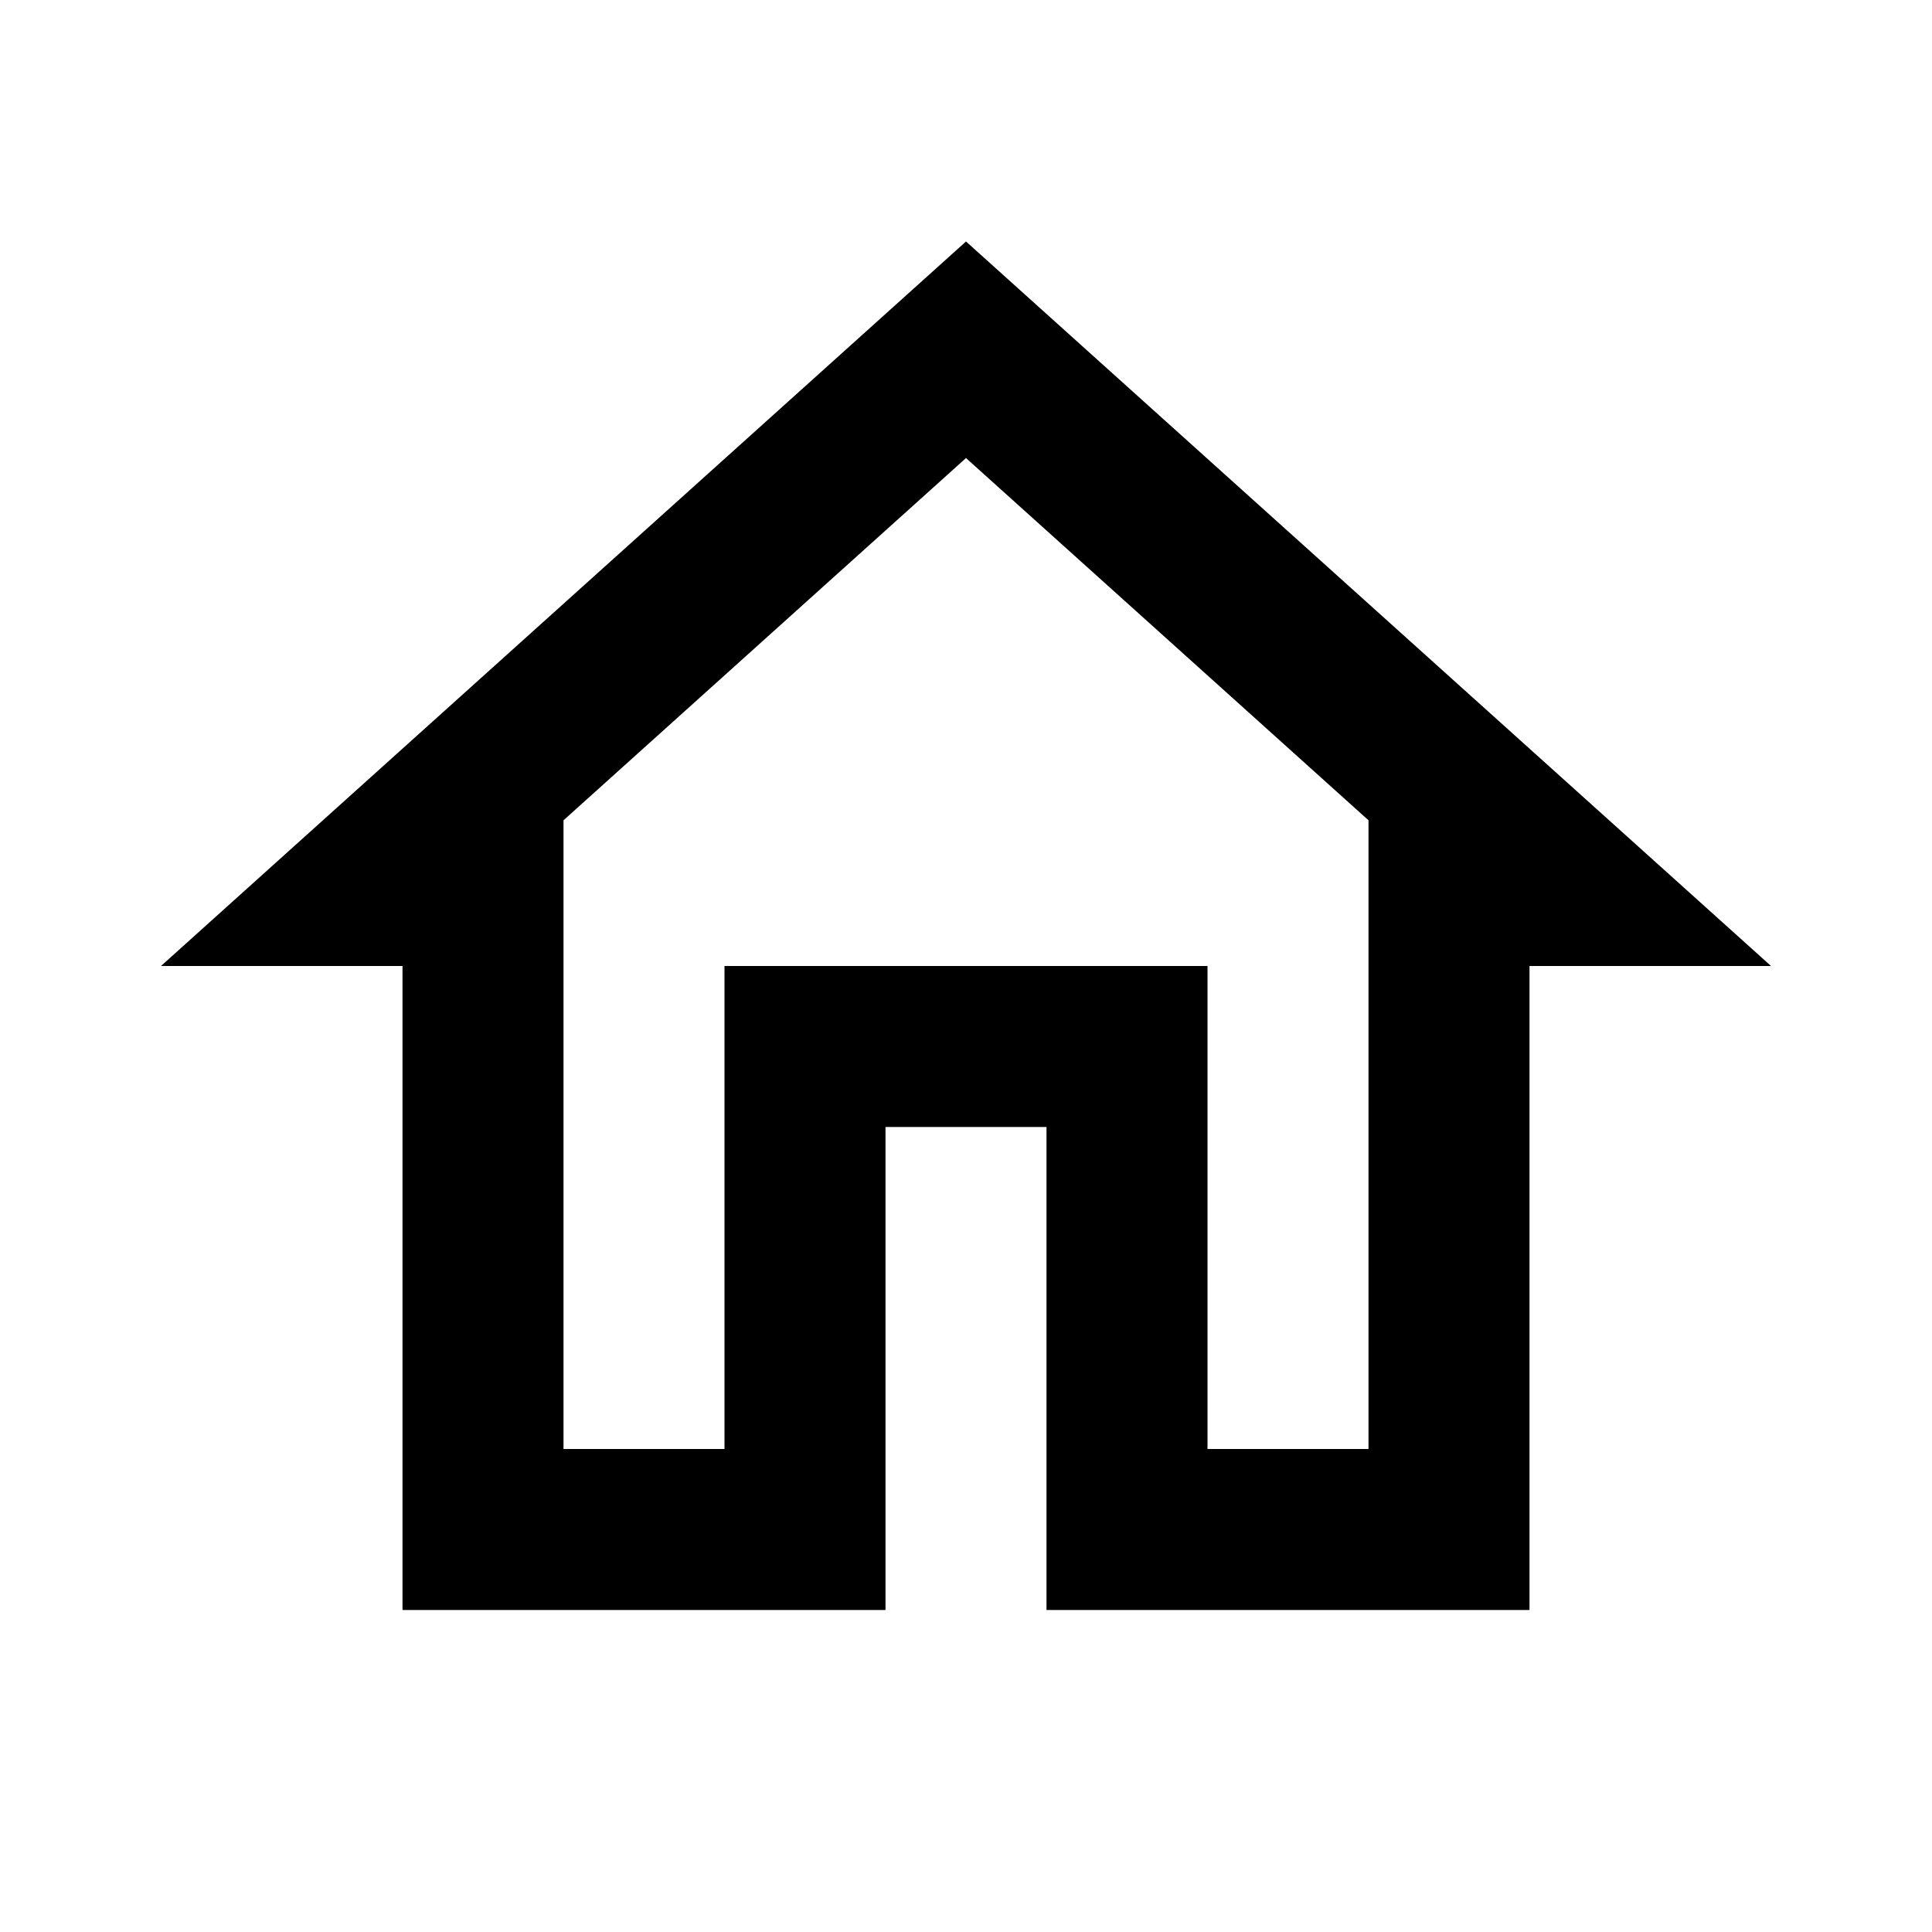
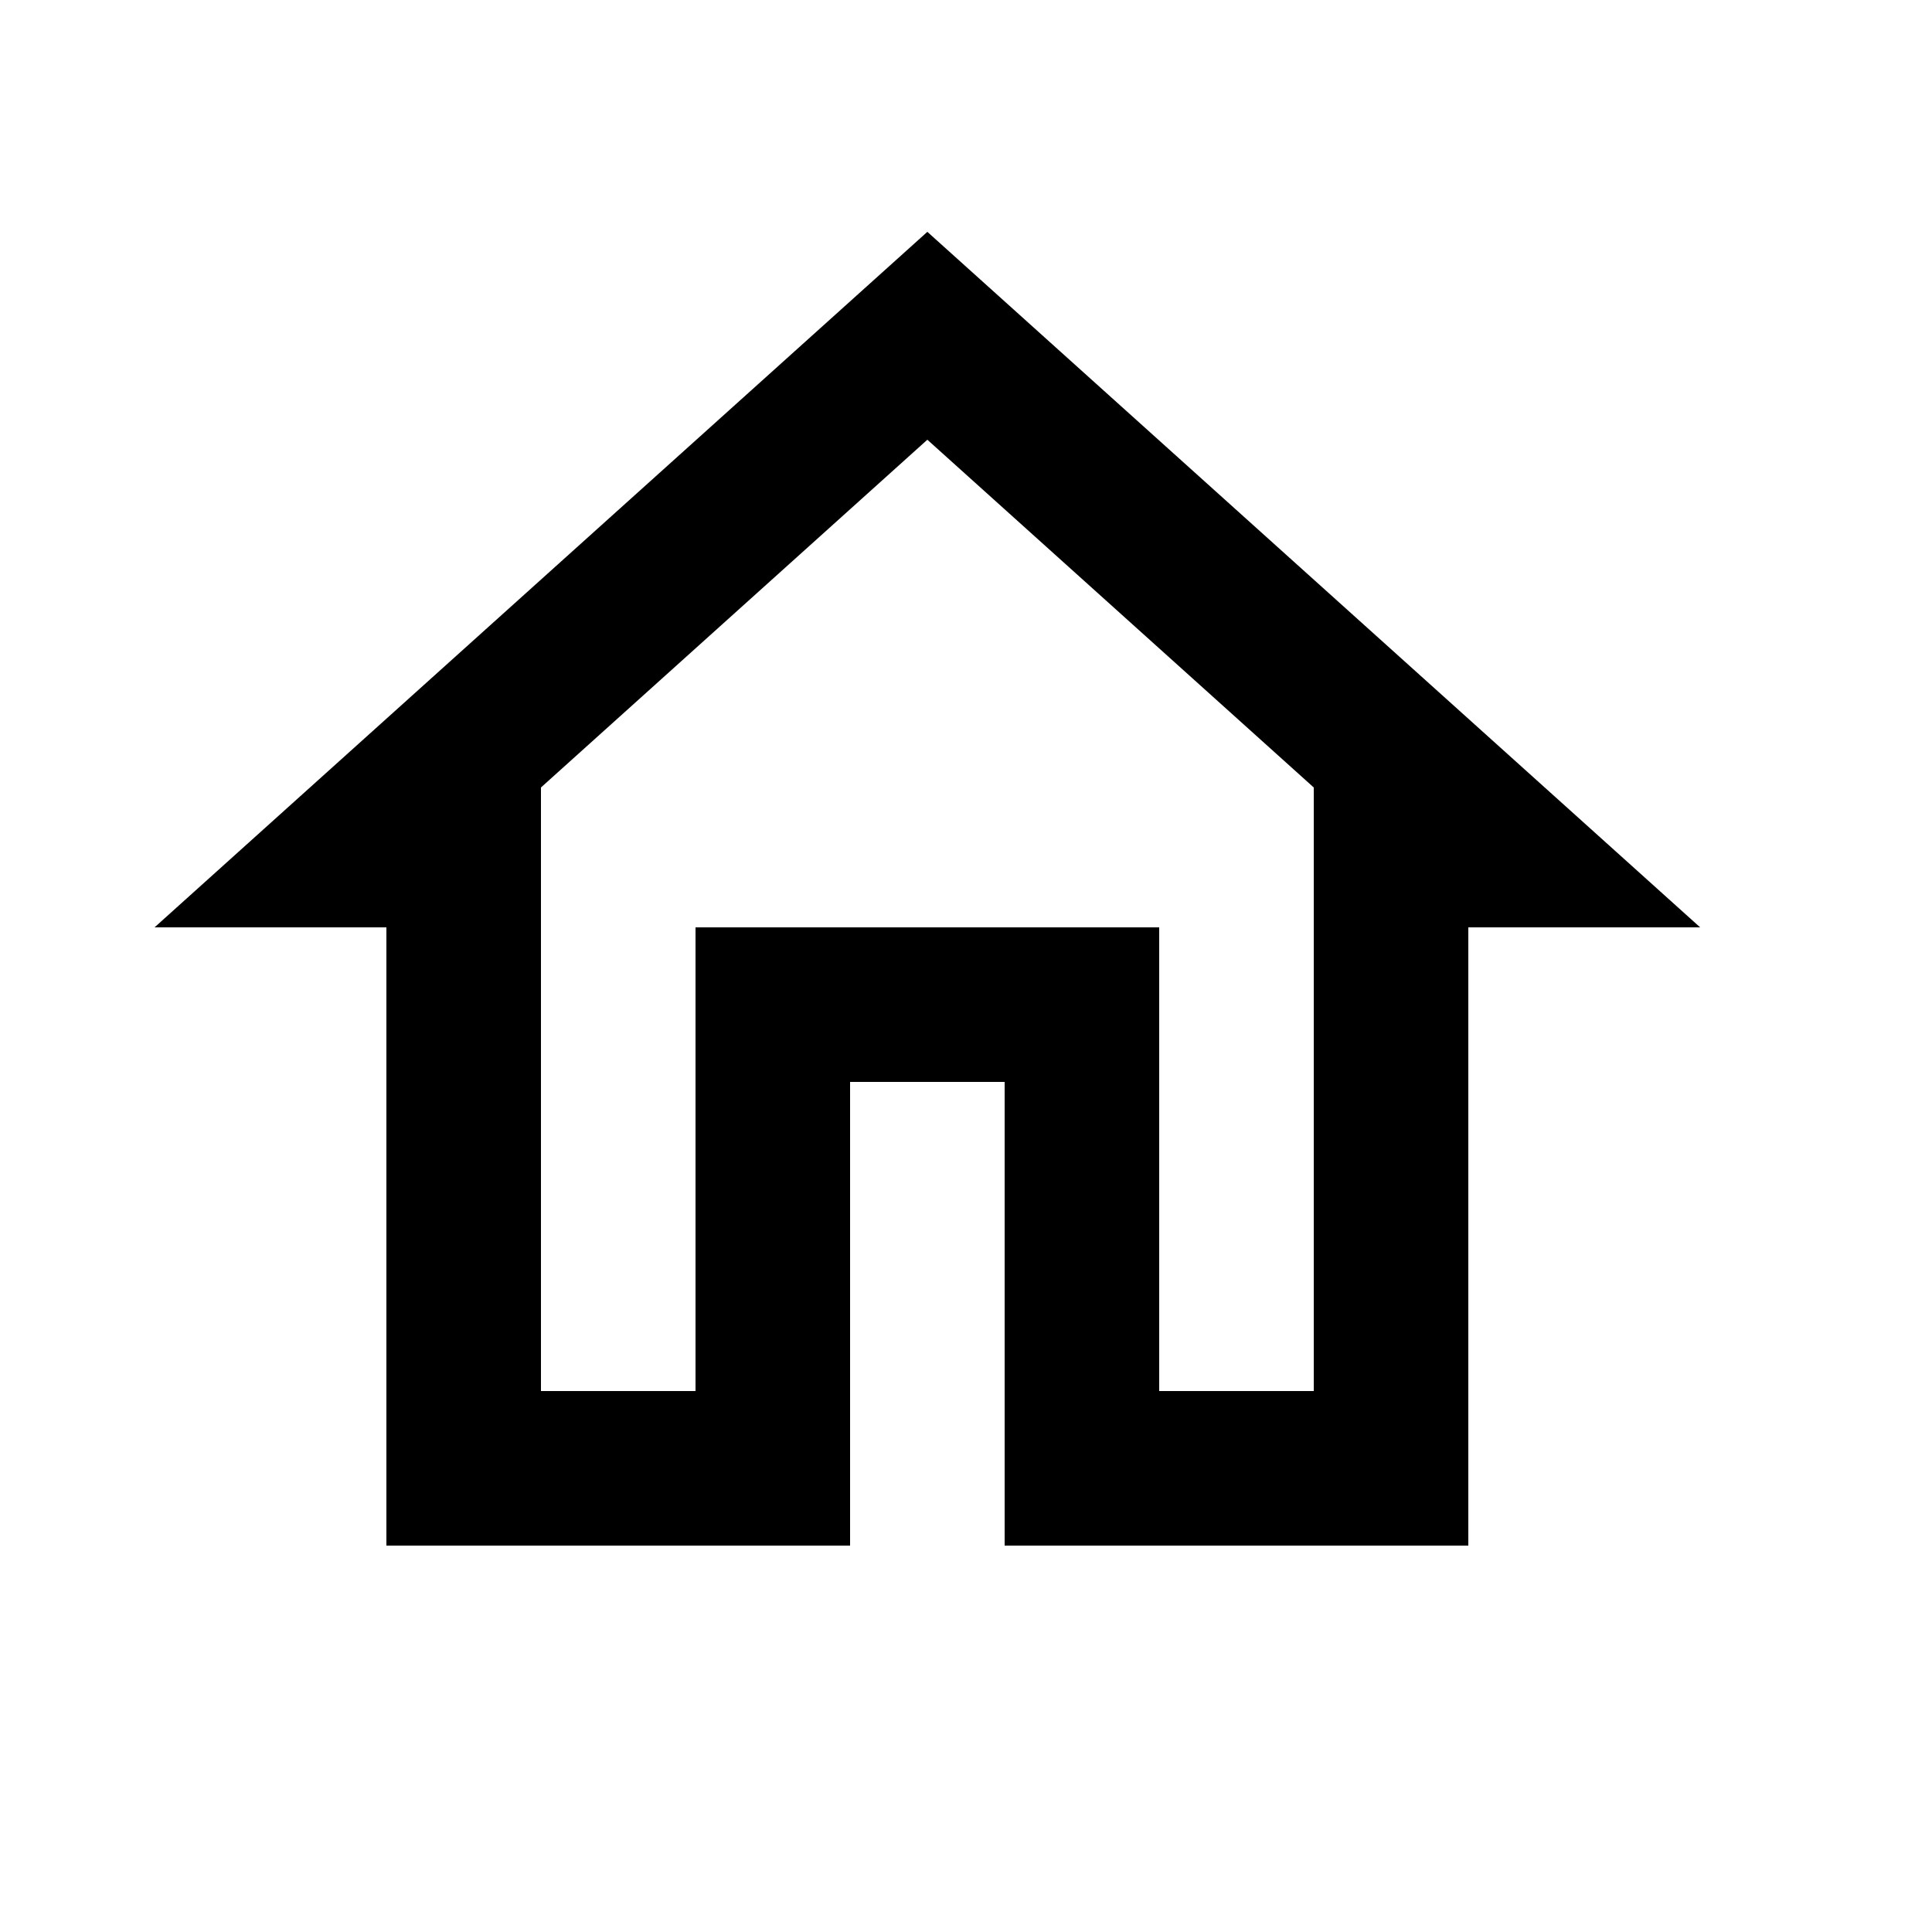
- <svg class="MuiSvgIcon-root MuiSvgIcon-fontSizeMedium css-i4bv87-MuiSvgIcon-root" focusable="false" aria-hidden="true" viewBox="0 0 24 24" data-testid="HomeOutlinedIcon">
+ <svg class="MuiSvgIcon-root MuiSvgIcon-fontSizeMedium css-i4bv87-MuiSvgIcon-root" focusable="false" aria-hidden="true" viewBox="0 0 25 25" data-testid="HomeOutlinedIcon" width="24" height="24">
  <path d="m12 5.69 5 4.5V18h-2v-6H9v6H7v-7.81l5-4.5M12 3 2 12h3v8h6v-6h2v6h6v-8h3L12 3z" />
</svg>
